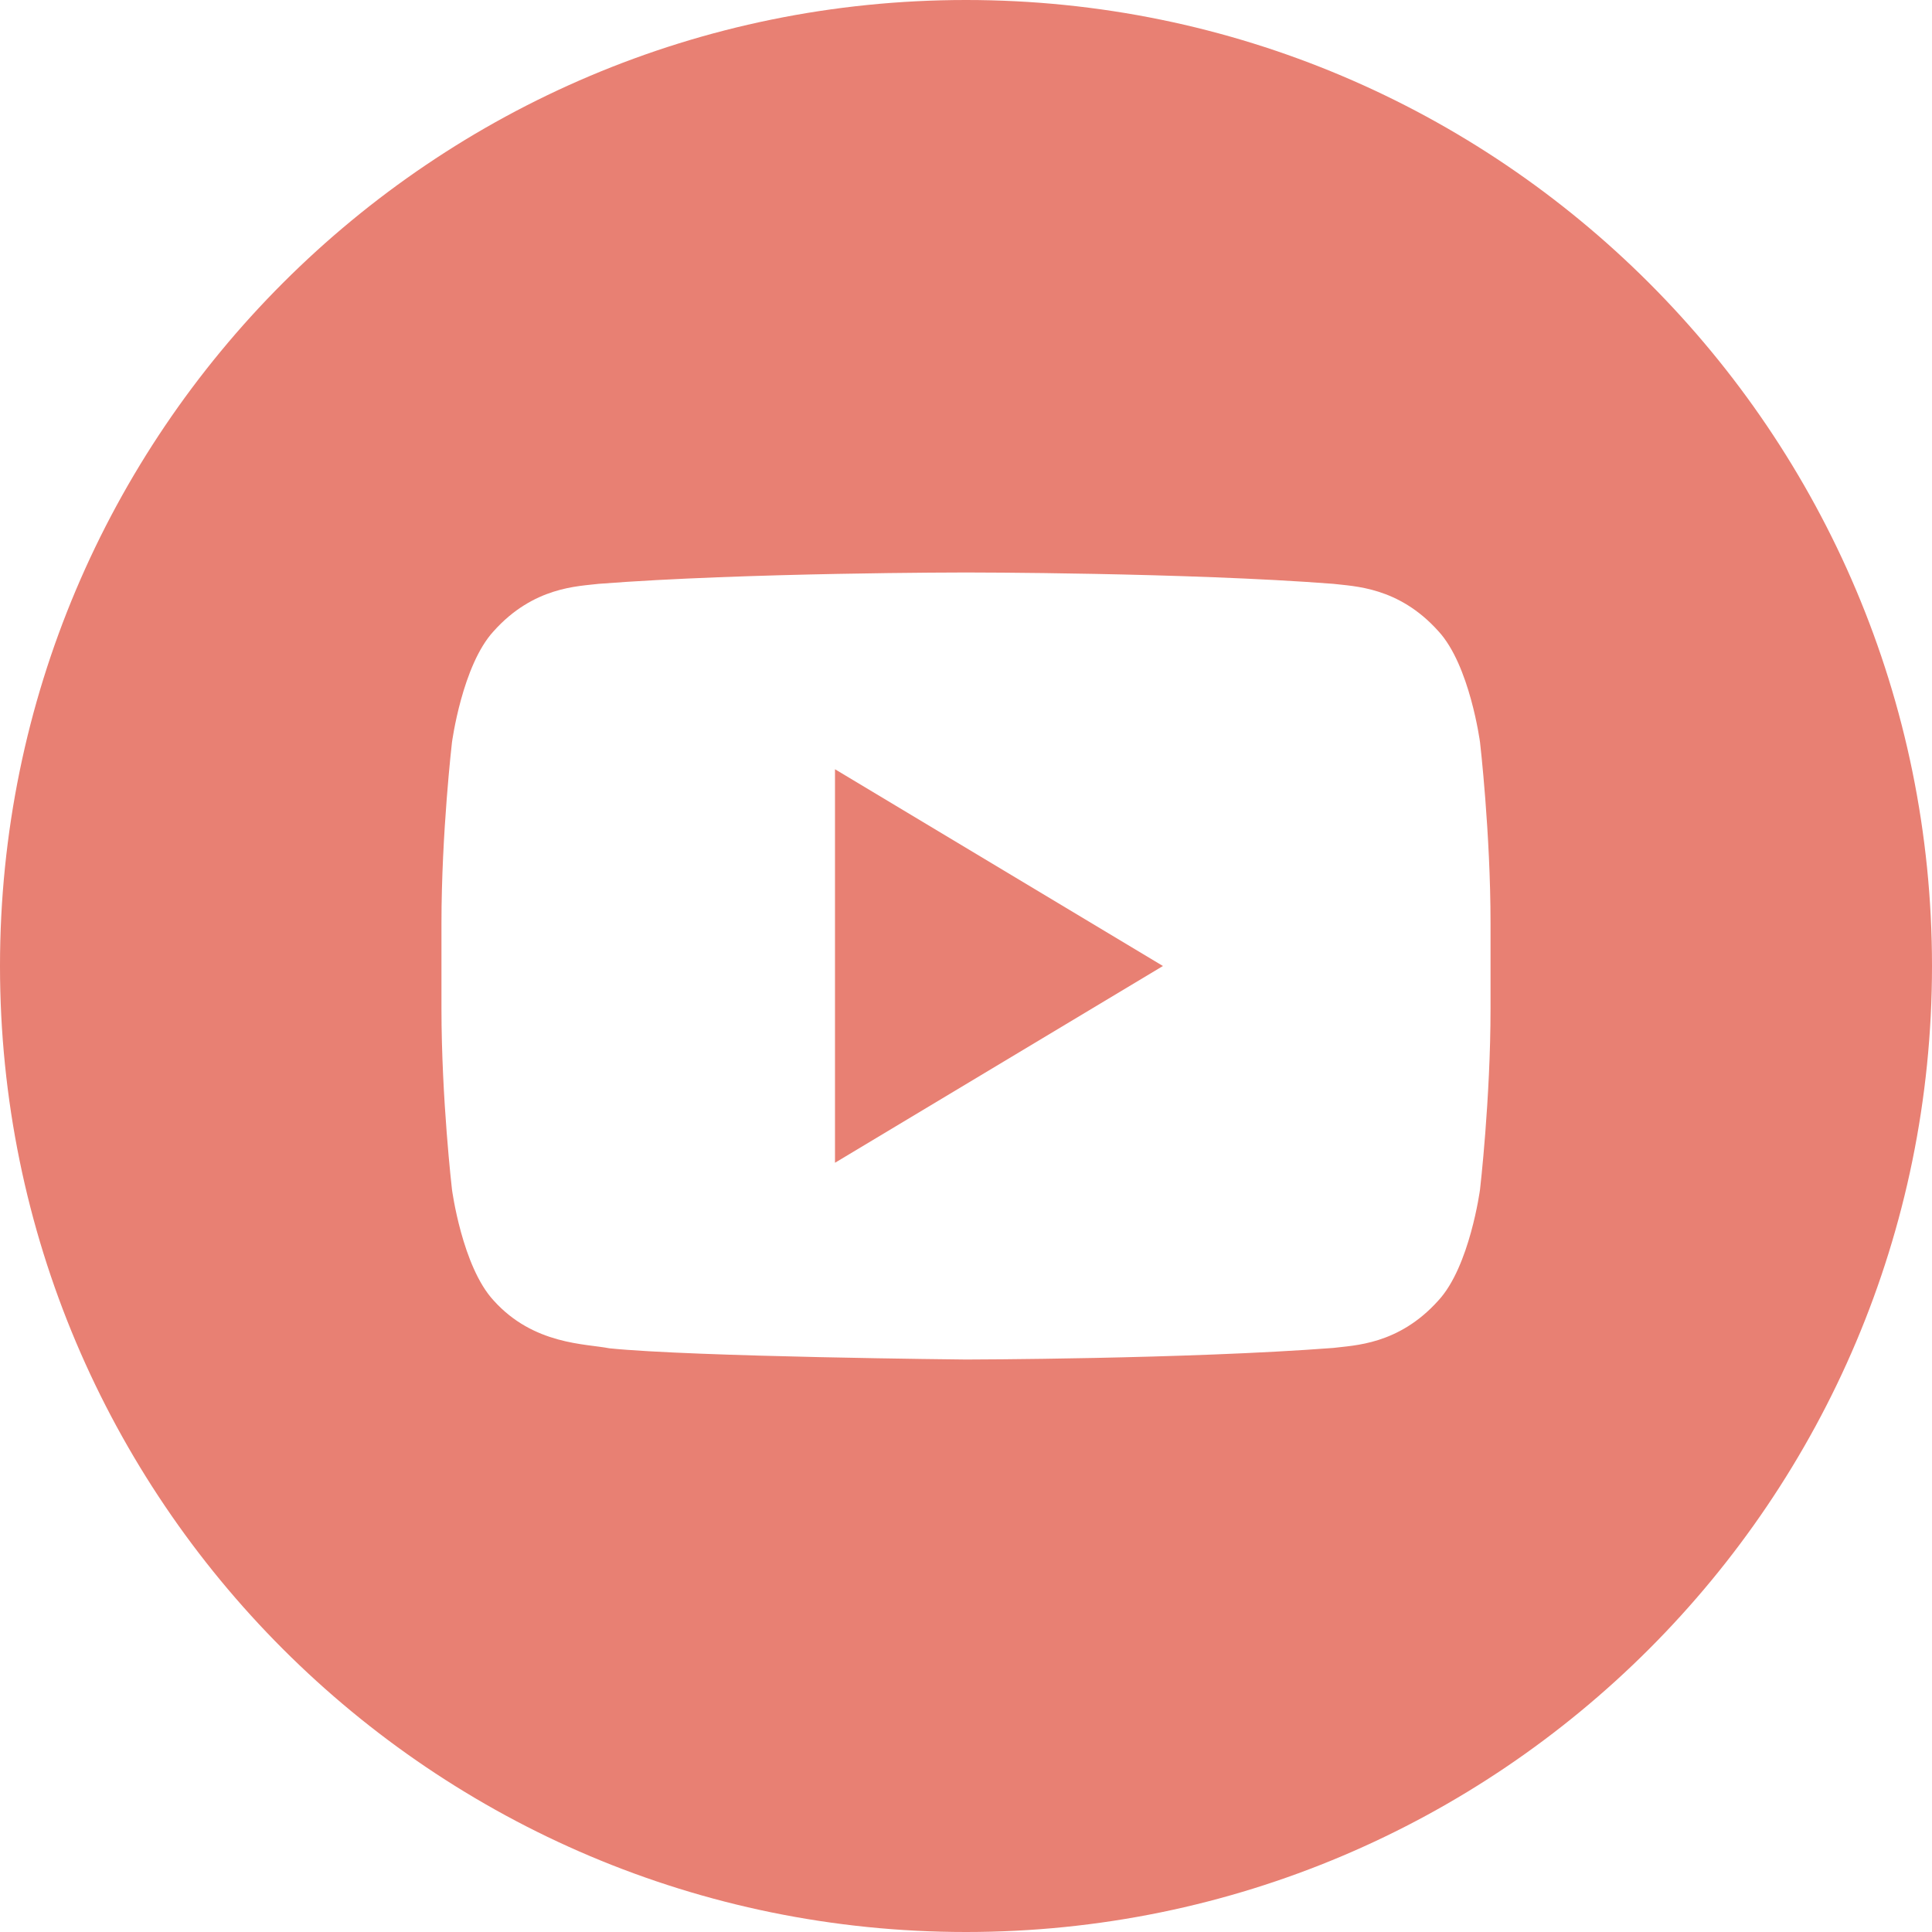
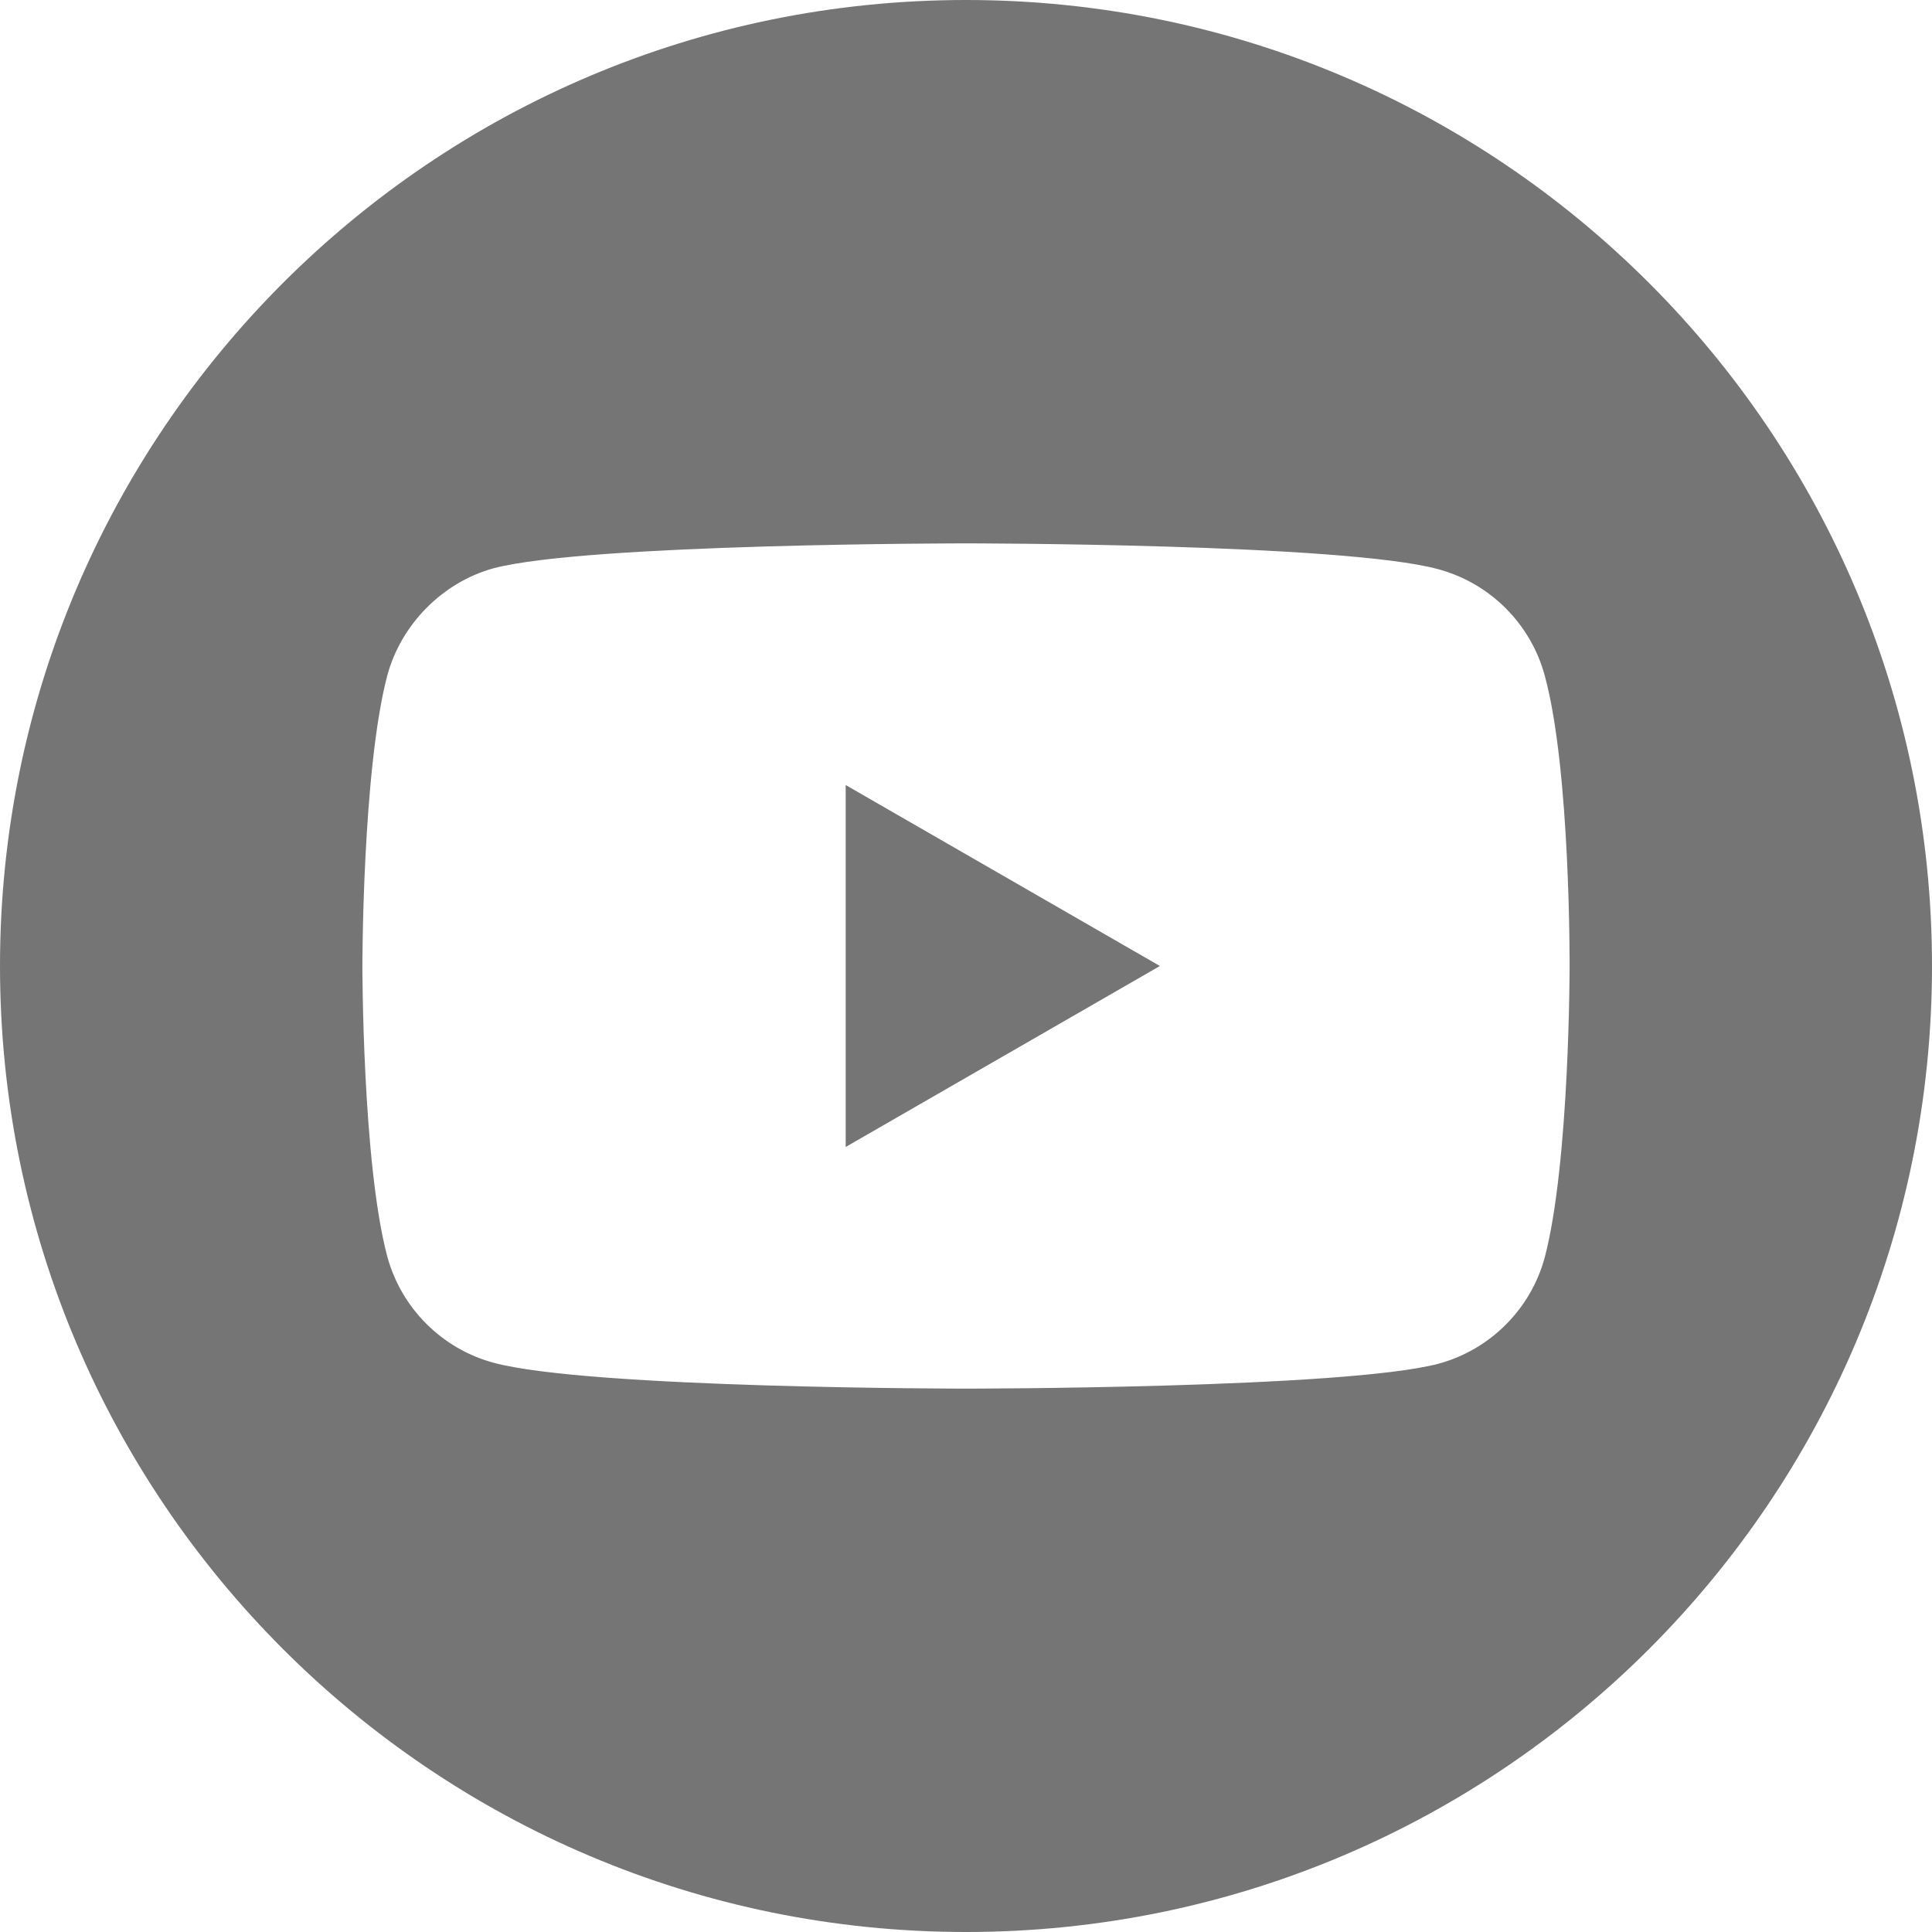
- <svg xmlns="http://www.w3.org/2000/svg" fill="#e88073" enable-background="new 0 0 32 32" version="1.1" viewBox="0 0 32 32" xml:space="preserve">
-   <g id="OUTLINE_copy_2">
-     <g>
-       <g>
-         <polygon points="13.83,19.259 19.262,16 13.83,12.741    " />
-       </g>
-       <g>
-         <path d="M16,0C7.164,0,0,7.163,0,16s7.164,16,16,16s16-7.164,16-16S24.836,0,16,0z M24.688,16.701c0,1.5-0.174,3-0.174,3     s-0.17,1.278-0.69,1.839c-0.661,0.738-1.401,0.742-1.741,0.786C19.651,22.512,16,22.518,16,22.518s-4.518-0.044-5.908-0.186     c-0.387-0.077-1.254-0.055-1.916-0.792c-0.521-0.562-0.69-1.839-0.69-1.839s-0.174-1.499-0.174-3v-1.406     c0-1.5,0.174-2.999,0.174-2.999s0.17-1.278,0.69-1.841C8.837,9.716,9.577,9.712,9.917,9.67c2.431-0.188,6.079-0.188,6.079-0.188     h0.008c0,0,3.648,0,6.079,0.188c0.339,0.042,1.08,0.046,1.741,0.784c0.521,0.563,0.69,1.841,0.69,1.841s0.174,1.5,0.174,3V16.701     z" />
-       </g>
-     </g>
+ <svg xmlns="http://www.w3.org/2000/svg" version="1.1" width="512" height="512" x="0" y="0" viewBox="0 0 512 512" style="enable-background:new 0 0 512 512" xml:space="preserve">
+   <g>
+     <path d="m224.113 303.961 83.273-47.961-83.273-47.961zm0 0" fill="#757575" data-original="#000000" style="" />
+     <path d="m256 0c-141.363 0-256 114.637-256 256s114.637 256 256 256 256-114.637 256-256-114.637-256-256-256zm159.961 256.262s0 51.918-6.586 76.953c-3.691 13.703-14.496 24.508-28.199 28.195-25.035 6.59-125.176 6.59-125.176 6.59s-99.879 0-125.176-6.852c-13.703-3.688-24.508-14.496-28.199-28.199-6.59-24.77-6.59-76.949-6.59-76.949s0-51.914 6.59-76.949c3.688-13.703 14.758-24.773 28.199-28.461 25.035-6.59 125.176-6.59 125.176-6.59s100.141 0 125.176 6.852c13.703 3.688 24.508 14.496 28.199 28.199 6.852 25.035 6.586 77.211 6.586 77.211zm0 0" fill="#757575" data-original="#000000" style="" />
  </g>
</svg>
